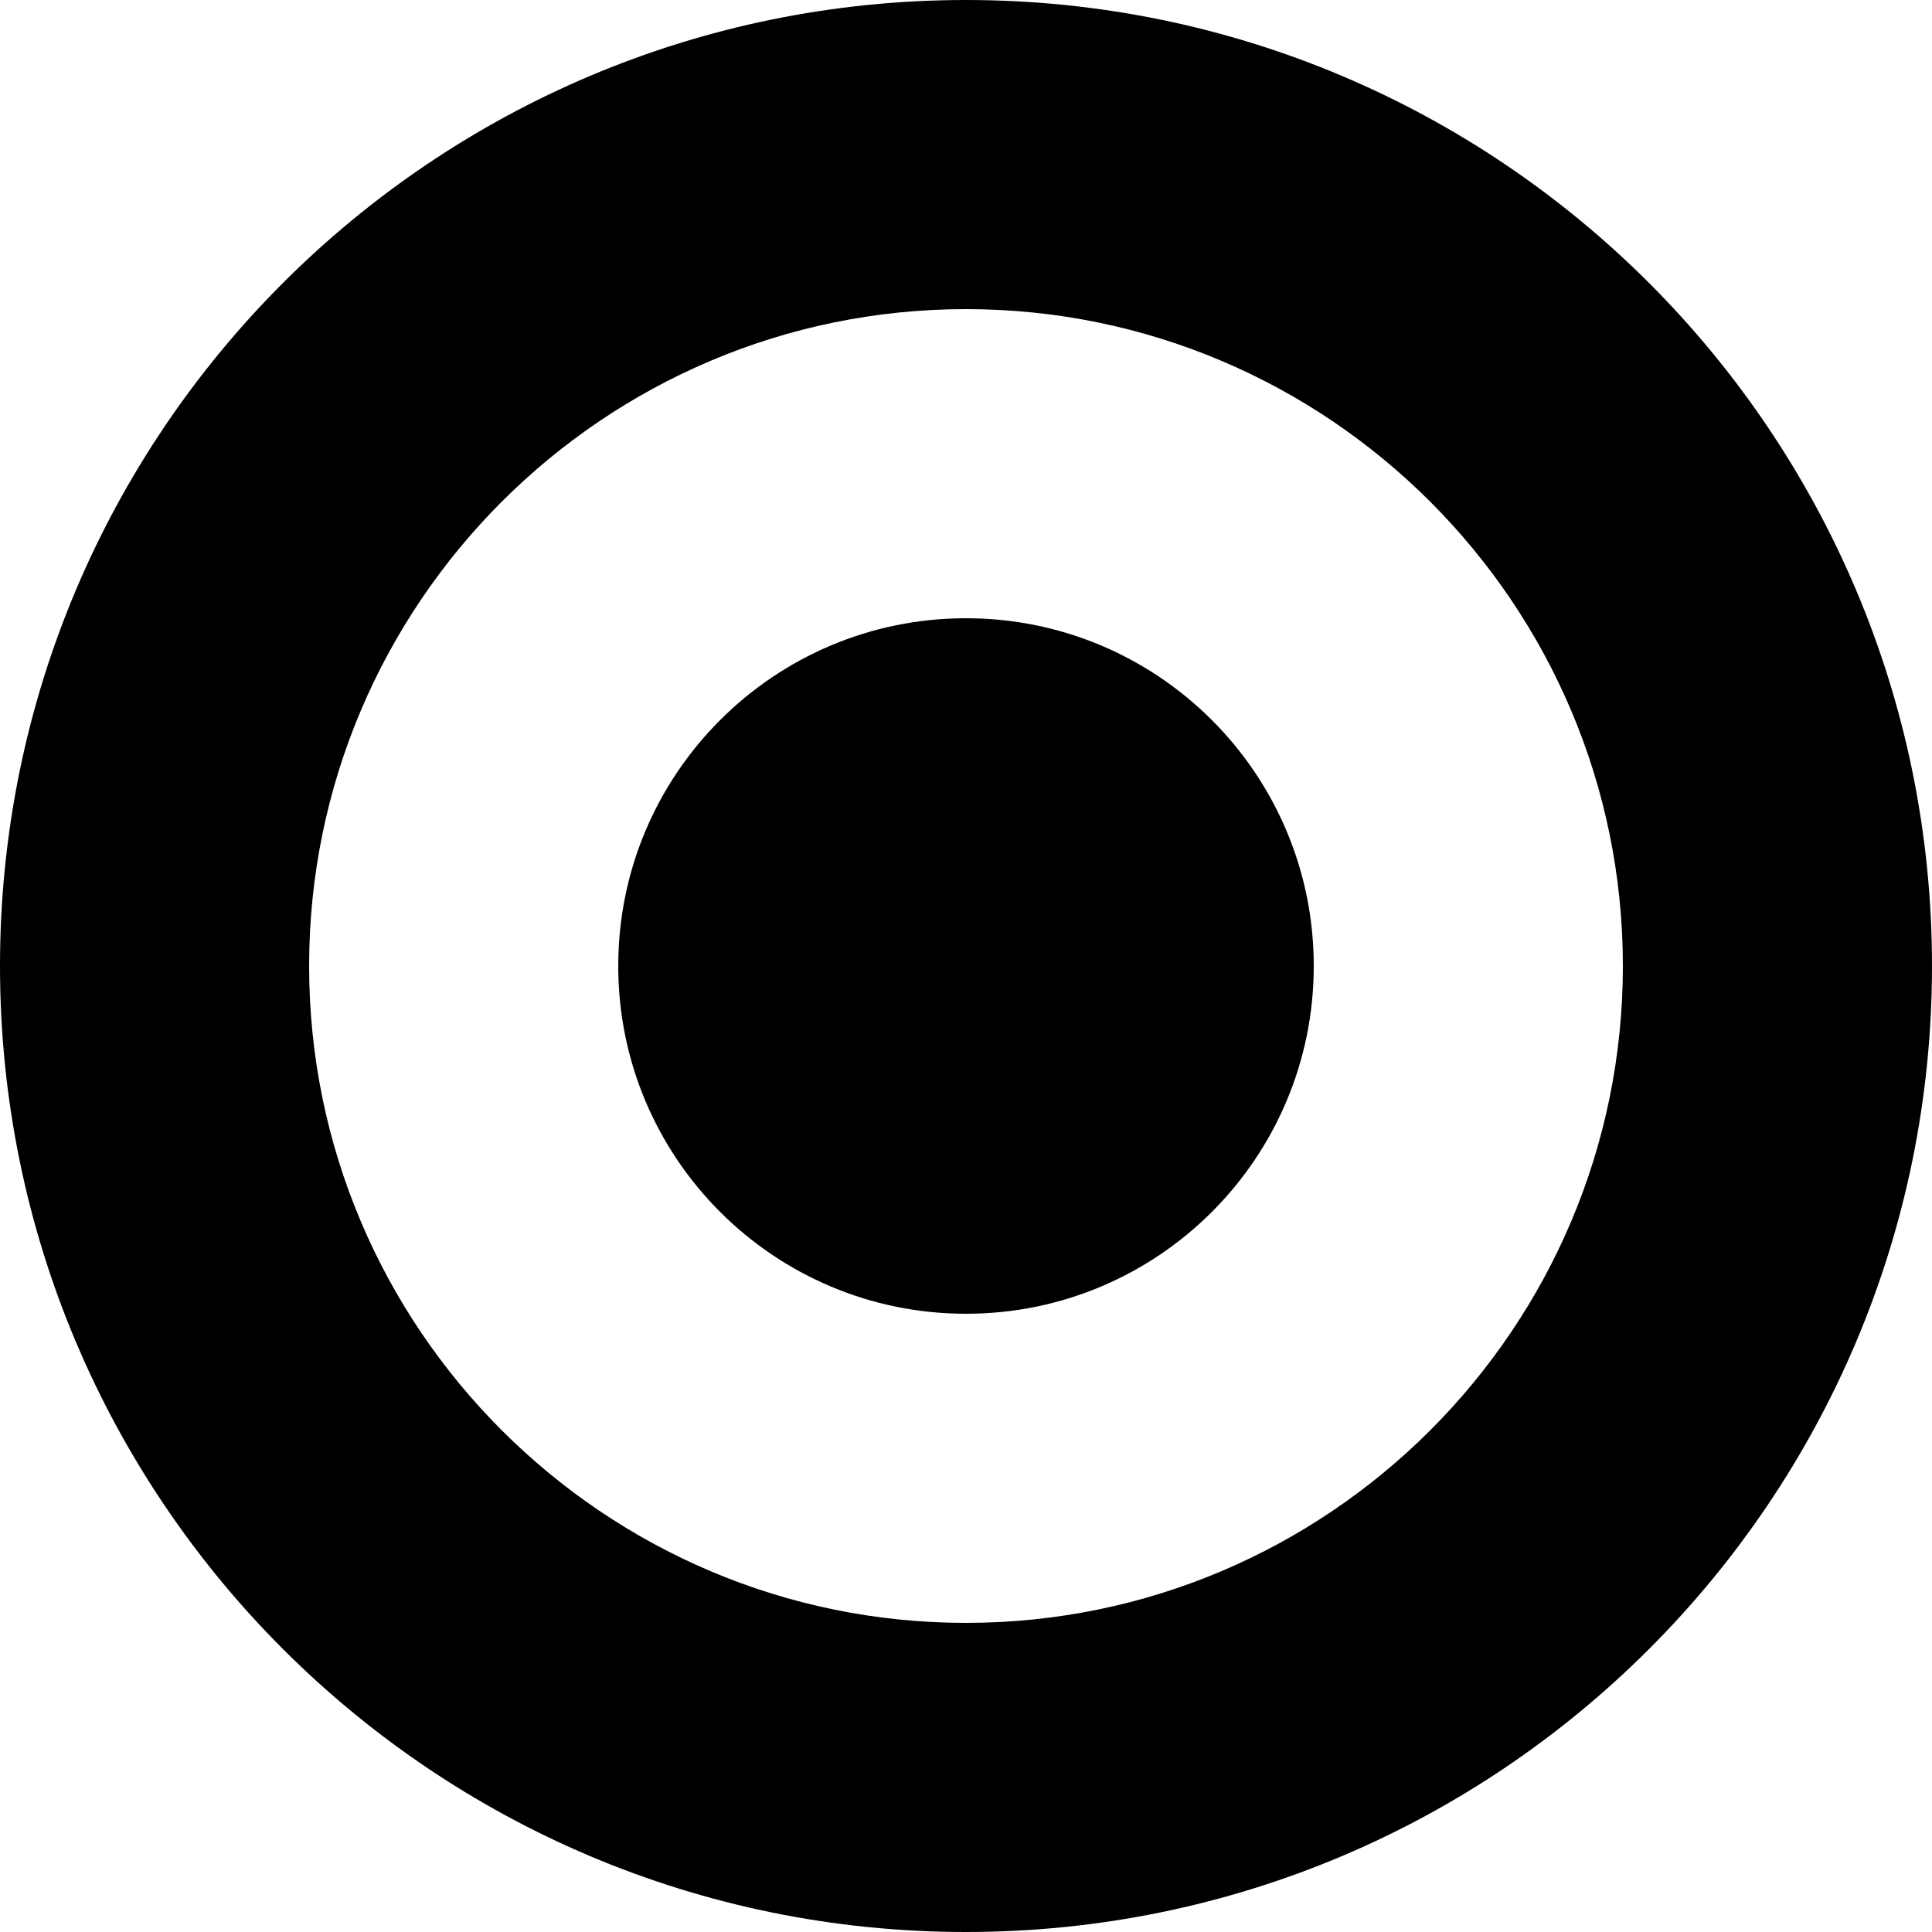
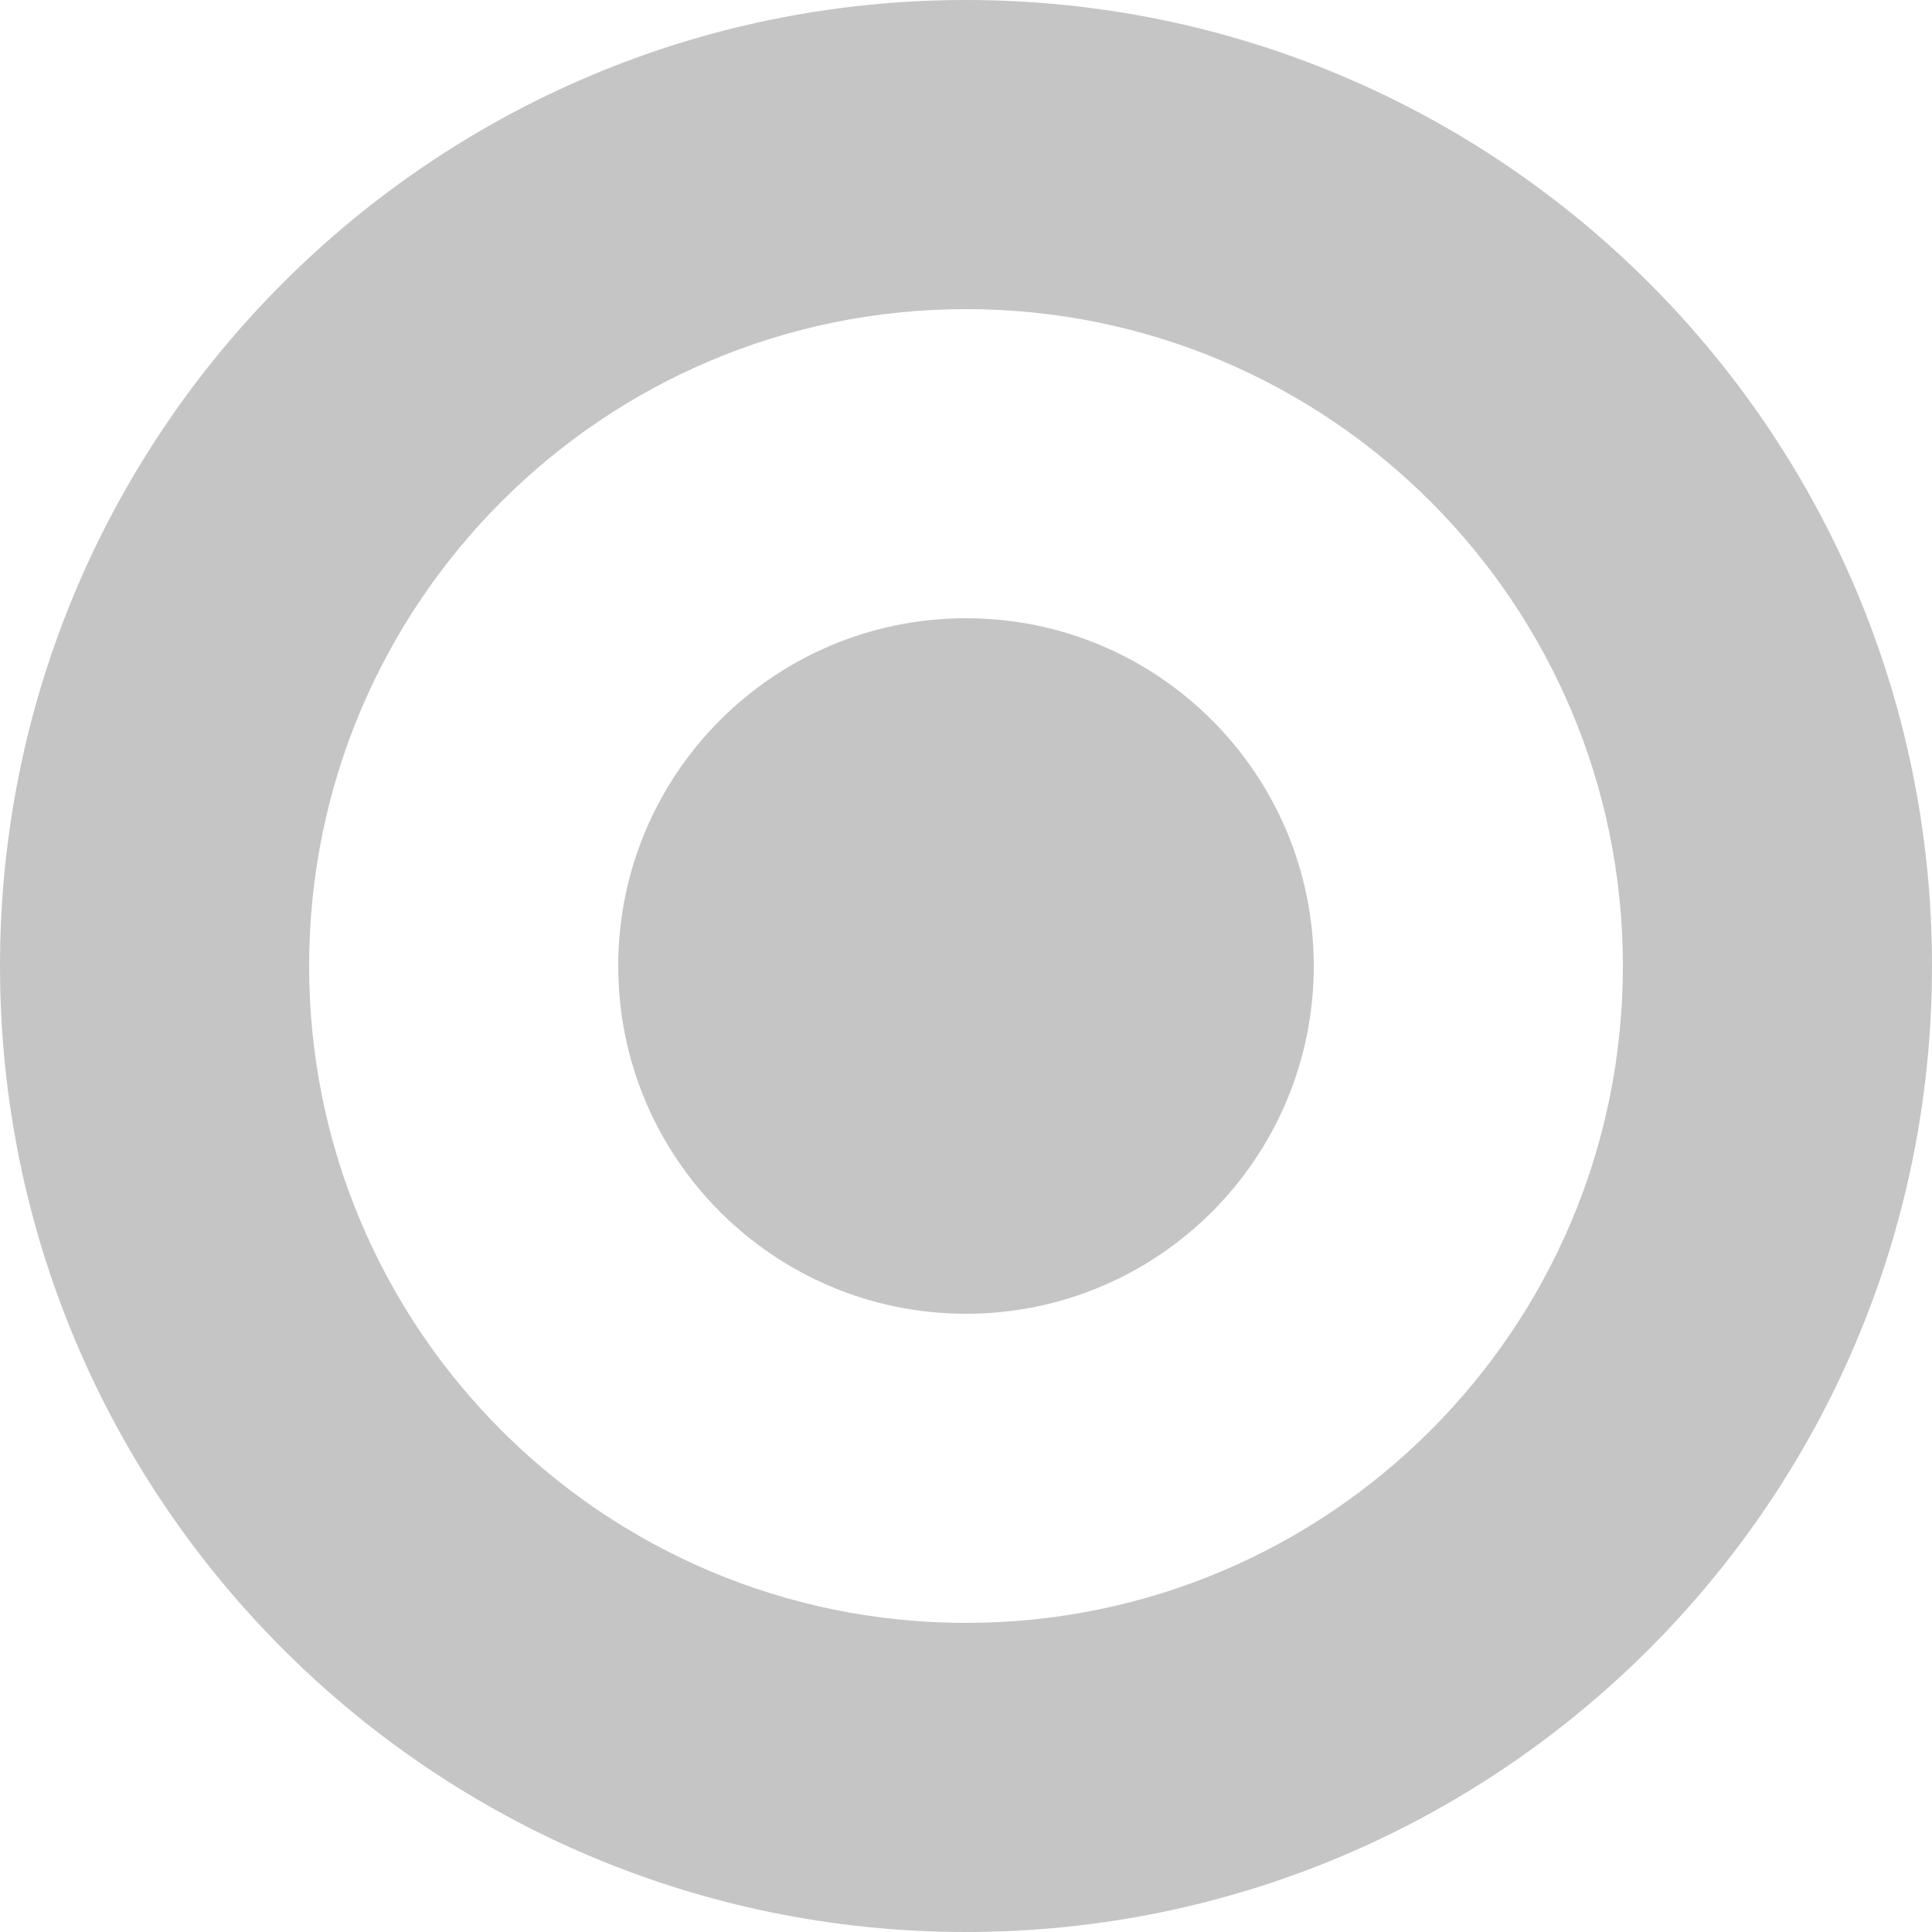
- <svg xmlns="http://www.w3.org/2000/svg" width="25" height="25" viewBox="0 0 25 25">
-   <path d="M12.5 4c4.687 0 8.5 3.813 8.5 8.5 0 4.687-3.813 8.5-8.5 8.5C7.813 21 4 17.187 4 12.5 4 7.813 7.813 4 12.5 4m0-4C5.597 0 0 5.597 0 12.5S5.597 25 12.5 25 25 19.403 25 12.5 19.403 0 12.5 0z" />
-   <circle cx="12.5" cy="12.5" r="4.5" />
+ <svg xmlns="http://www.w3.org/2000/svg" width="25" height="25">
+   <path fill="#c5c5c5" d="M12.5 4a8.5 8.5 0 110 17 8.5 8.5 0 010-17m0-4a12.5 12.5 0 100 25 12.5 12.5 0 000-25z" />
+   <circle fill="#c5c5c5" cx="12.5" cy="12.5" r="4.5" />
</svg>
